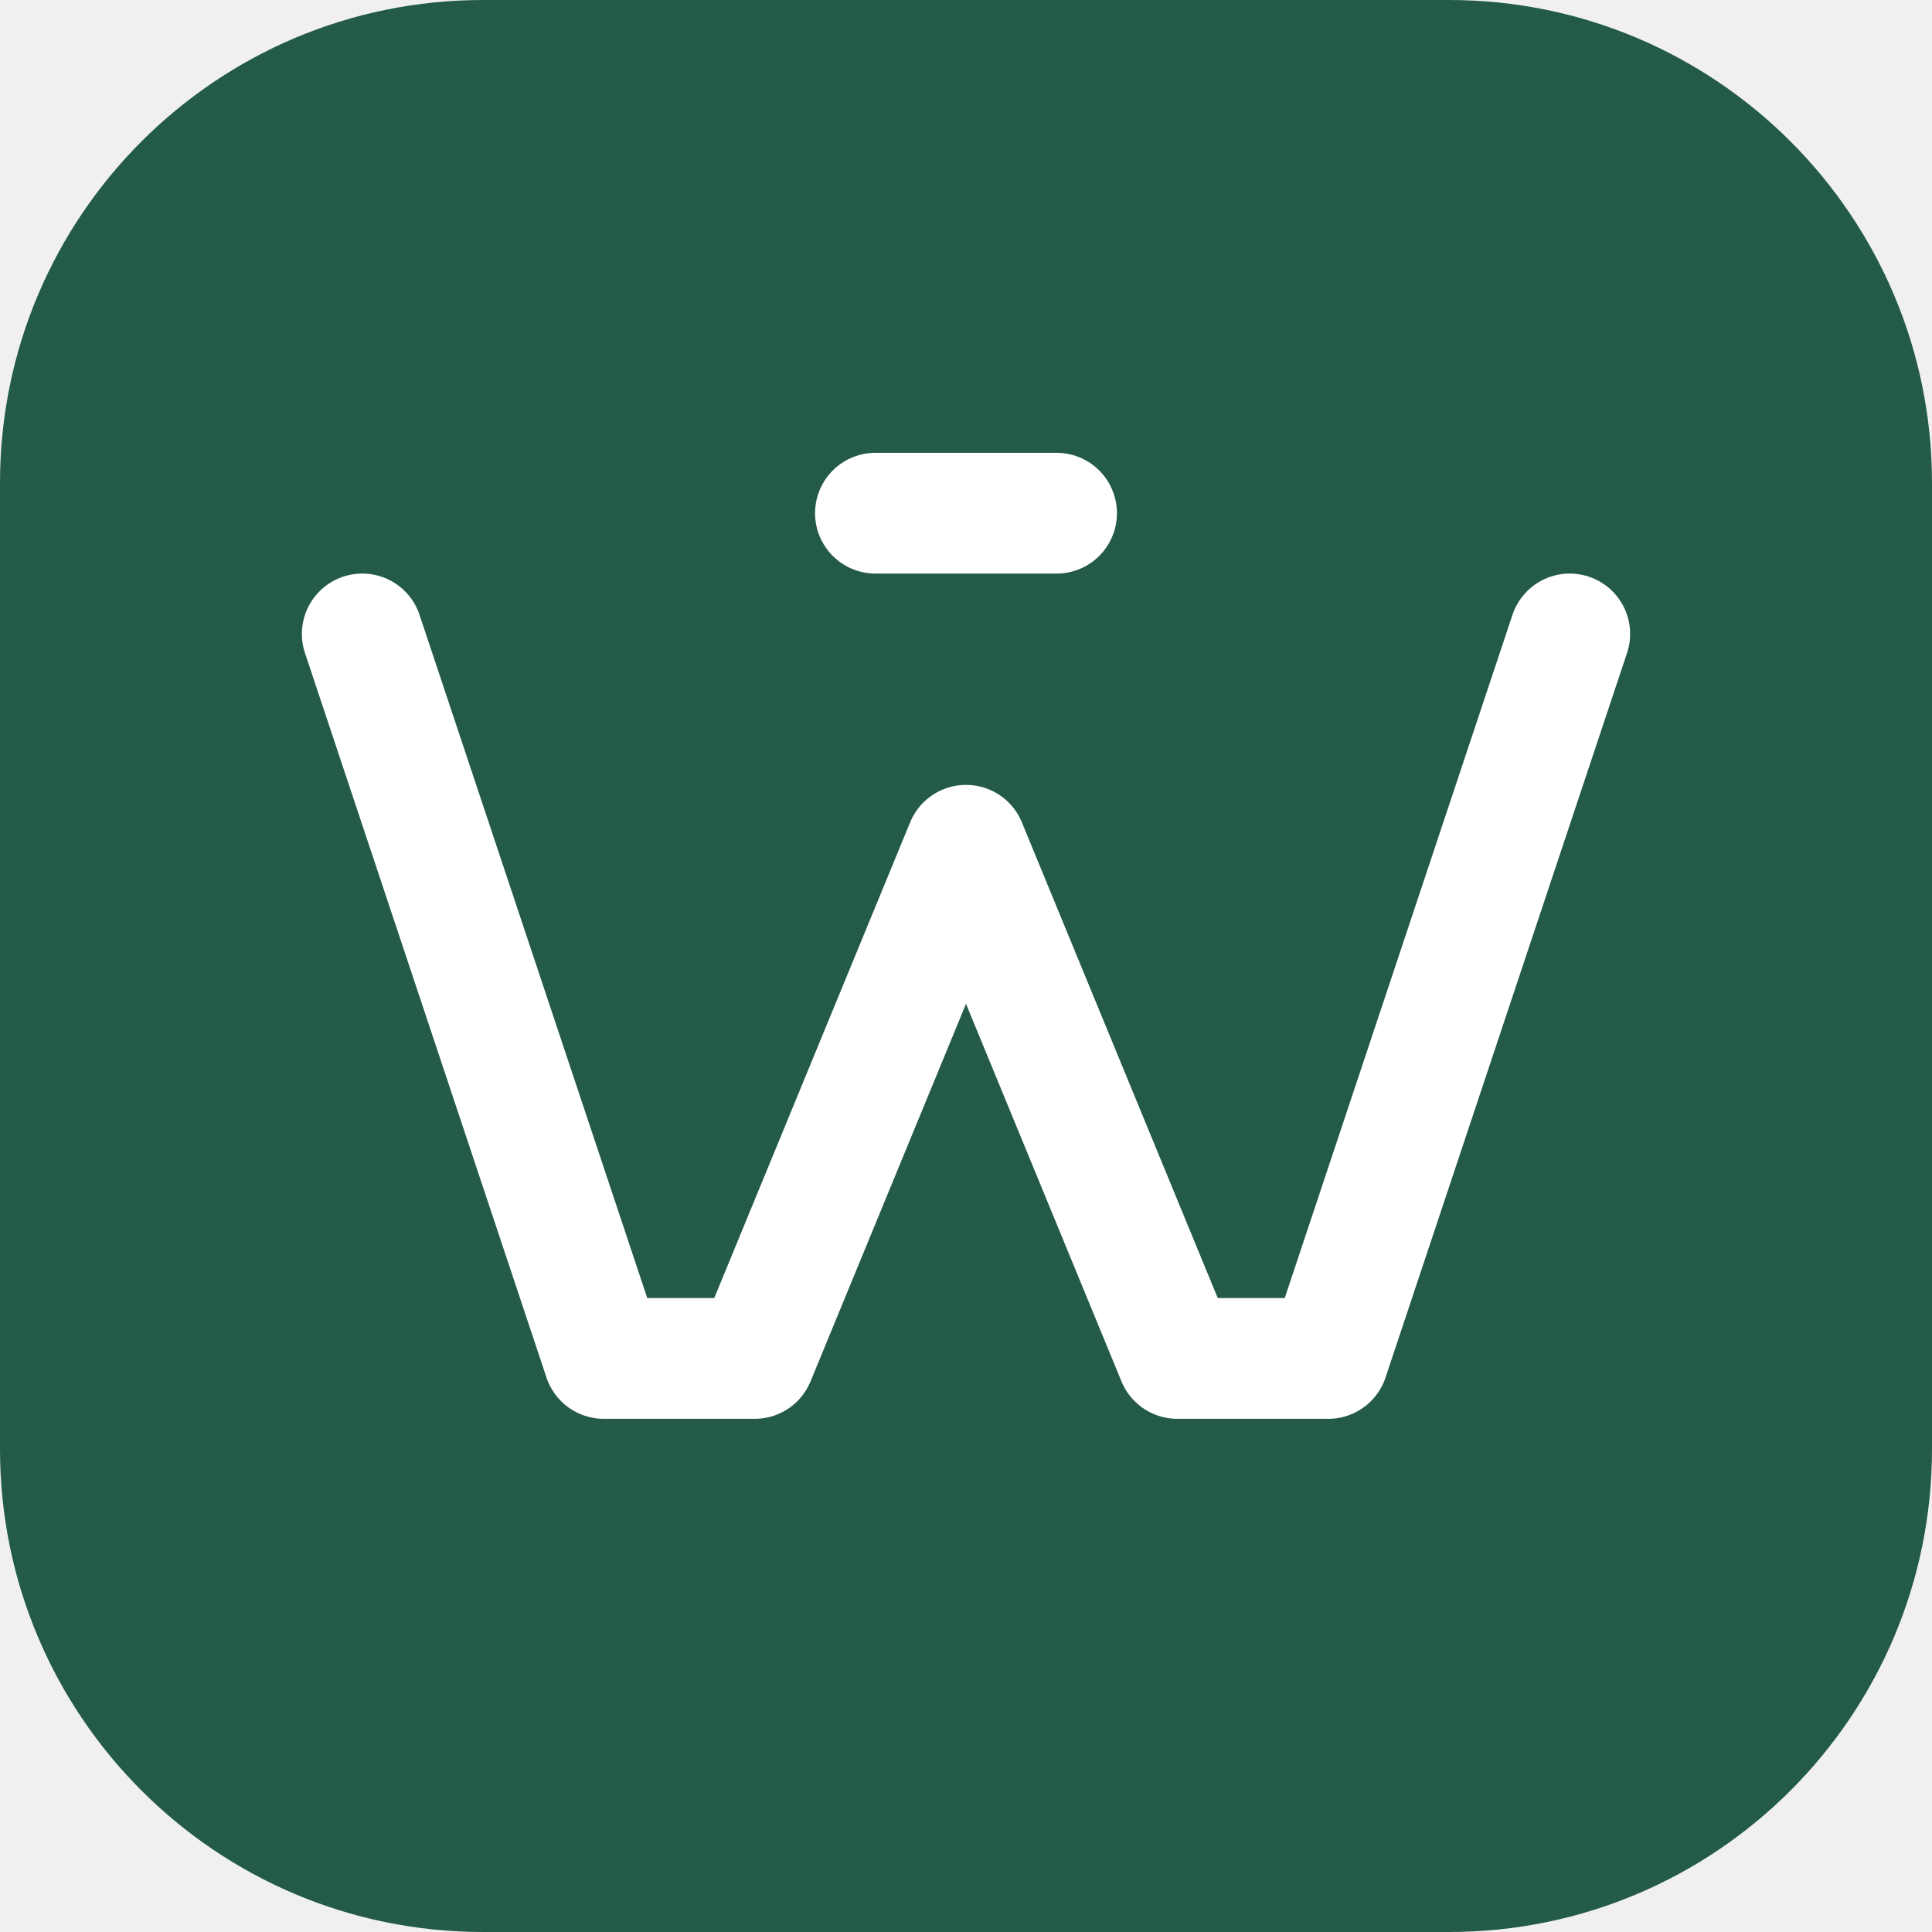
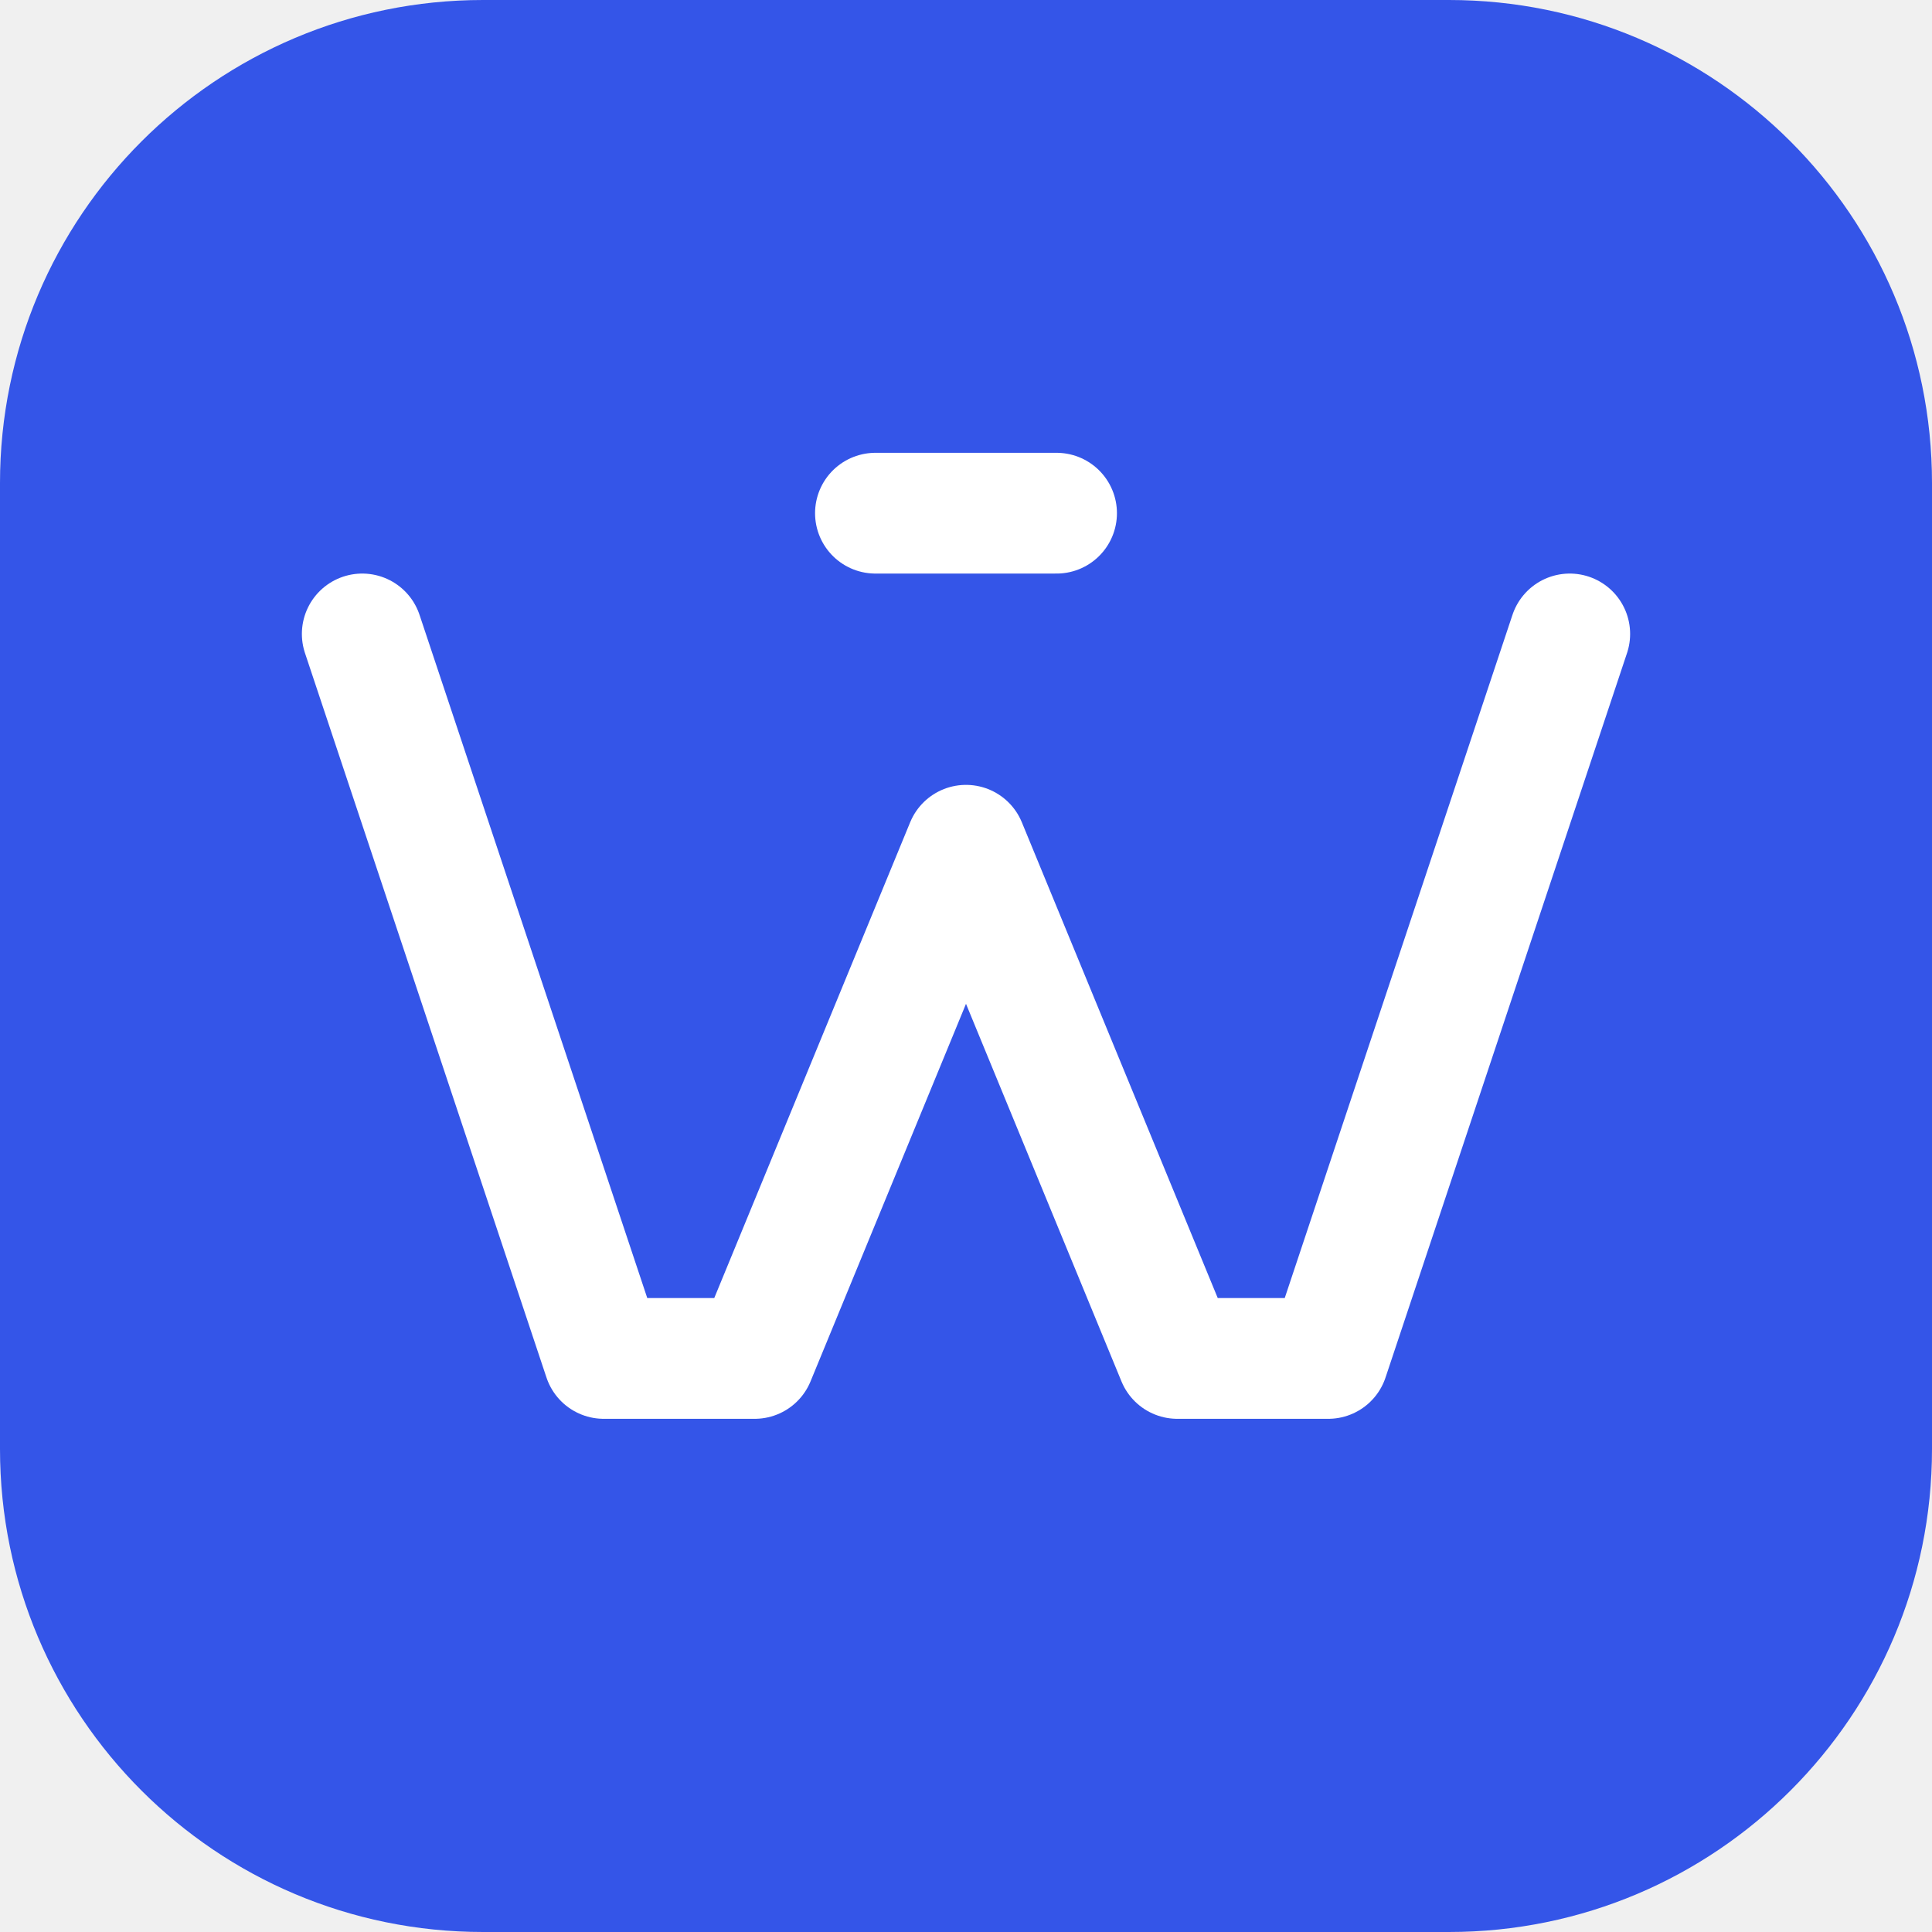
<svg xmlns="http://www.w3.org/2000/svg" viewBox="0 0 64 64">
-   <rect width="64" height="64" rx="16" fill="#245b48" />
+   <rect width="64" height="64" rx="16" fill="#3455e8" />
  <path d="m12 21 8 24h5l7-17 7 17h5l8-24M29 17h6" fill="none" stroke="#fff" stroke-width="4" stroke-linecap="round" stroke-linejoin="round" />
</svg>
